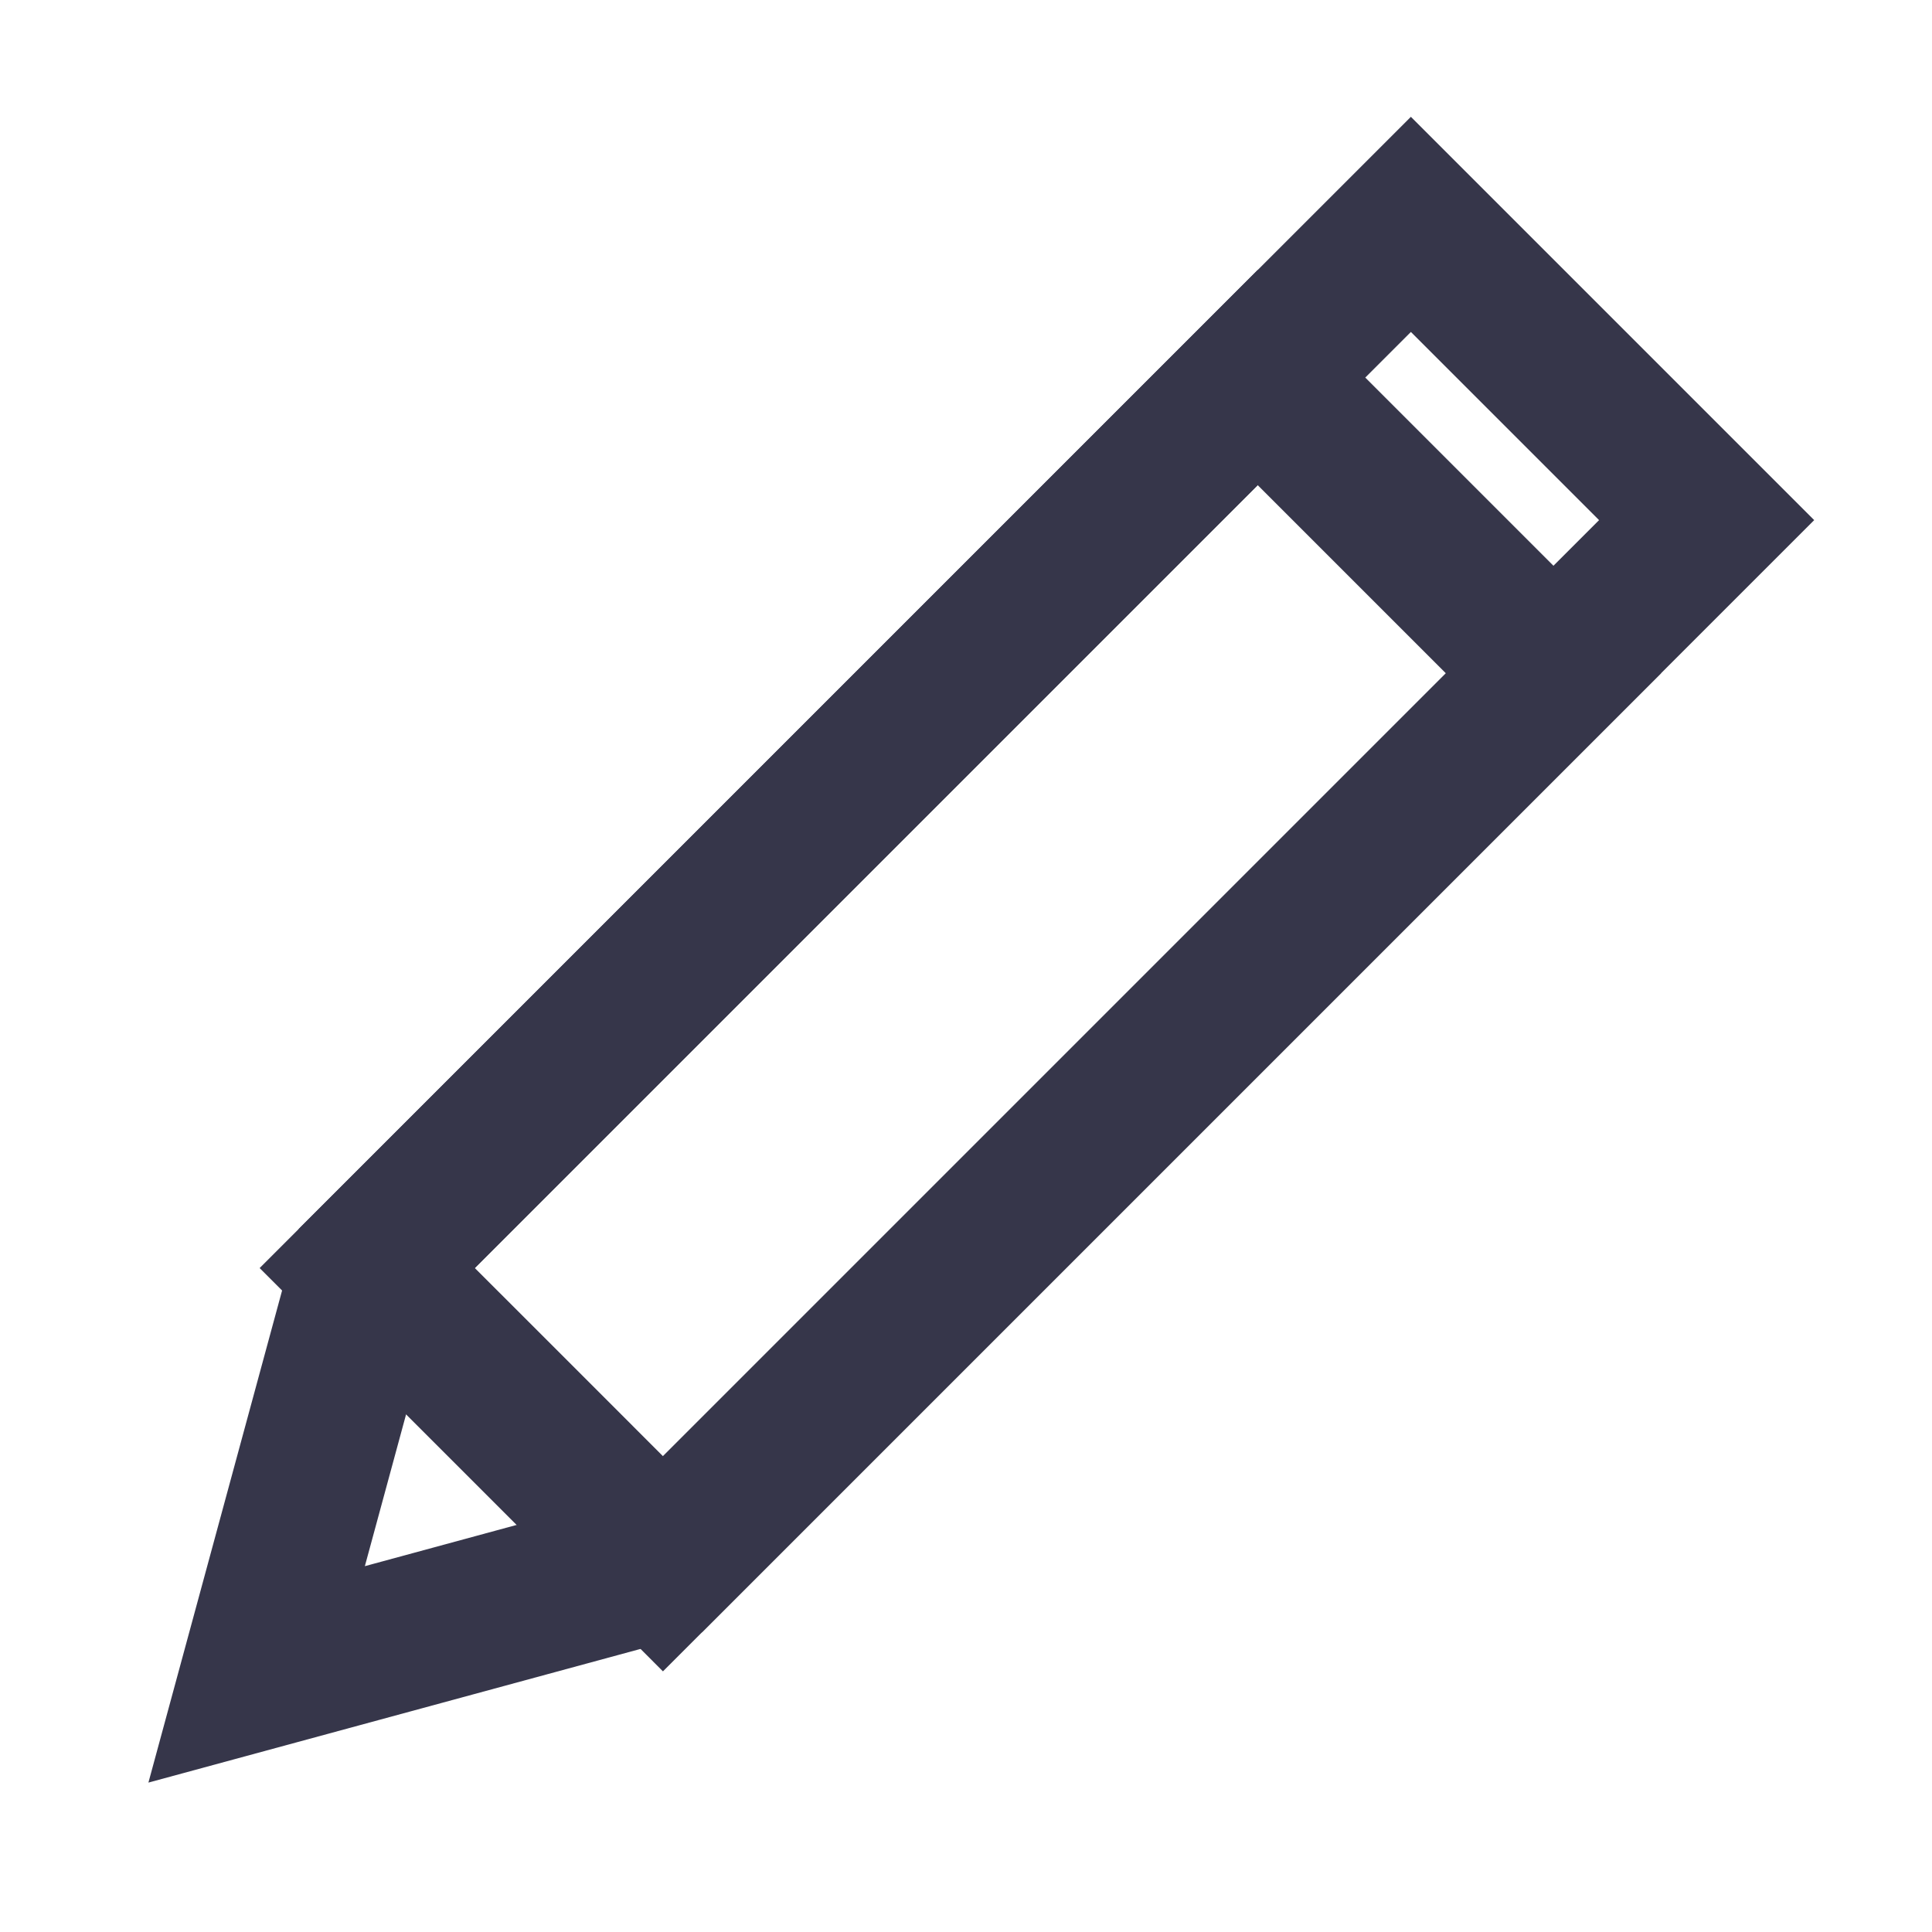
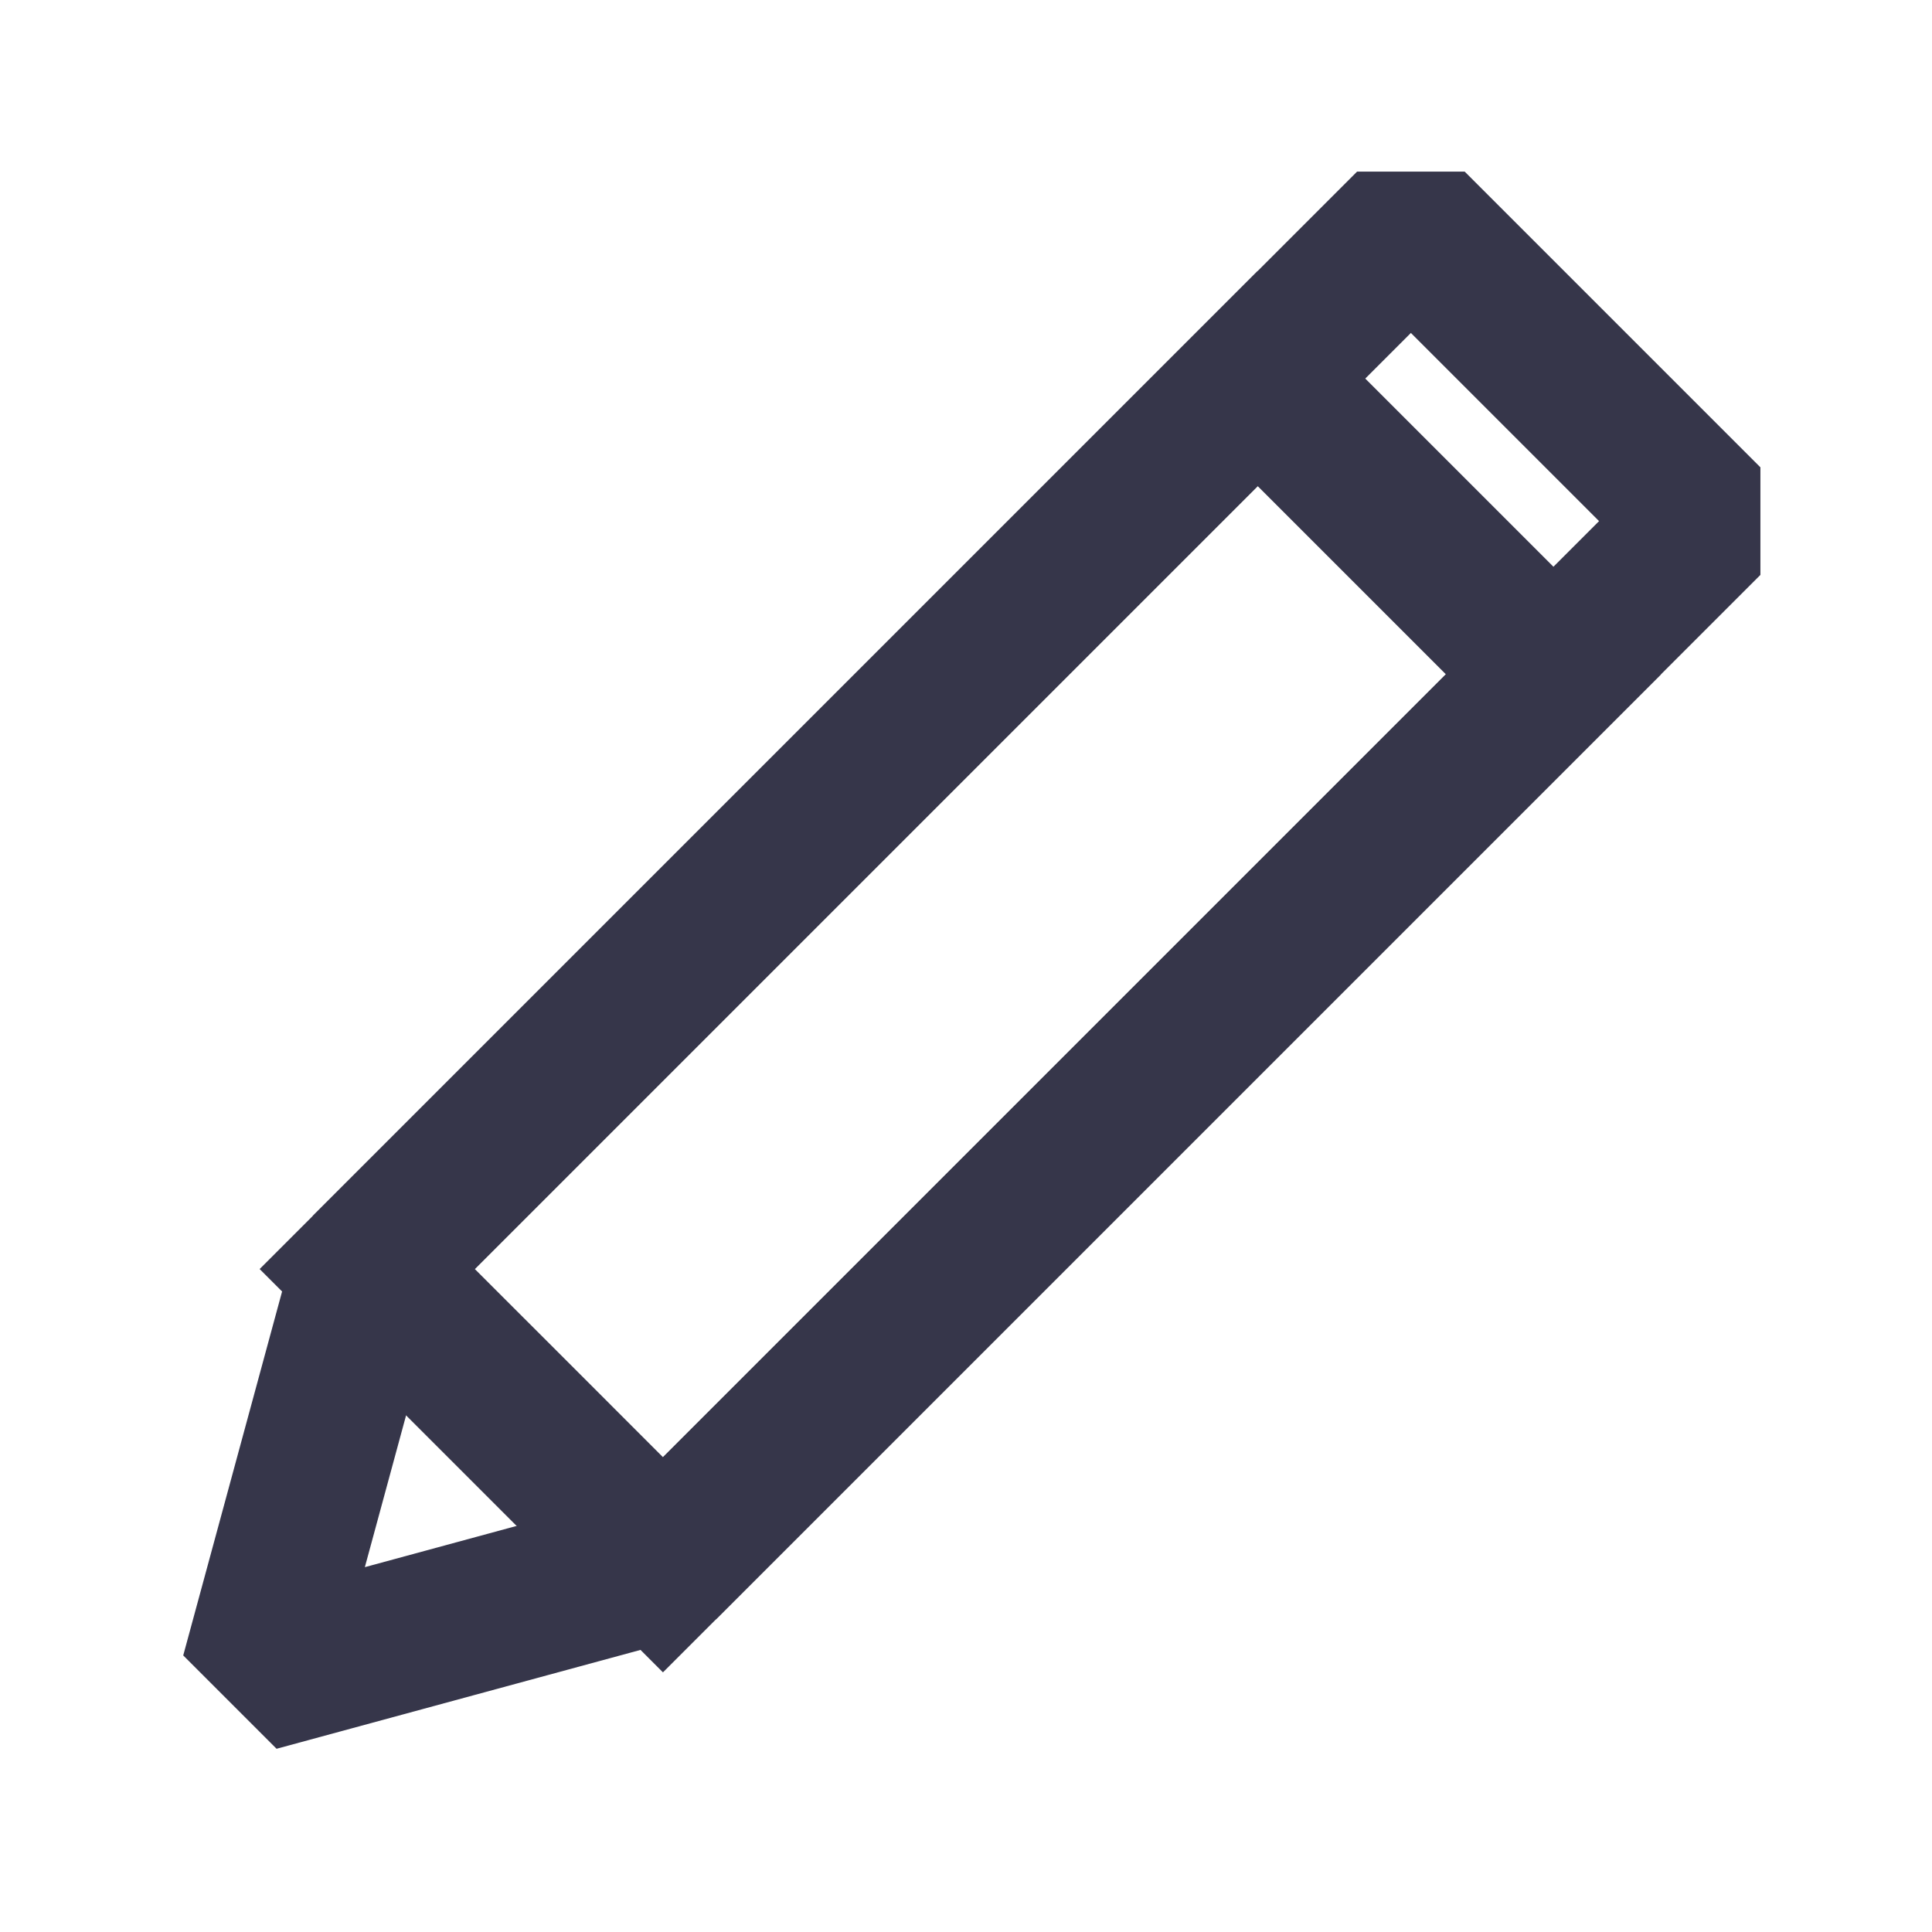
<svg xmlns="http://www.w3.org/2000/svg" xml:space="preserve" width="2.54mm" height="2.54mm" version="1.1" style="shape-rendering:geometricPrecision; text-rendering:geometricPrecision; image-rendering:optimizeQuality; fill-rule:evenodd; clip-rule:evenodd" viewBox="0 0 254 254">
  <defs>
    <style type="text/css">
   
    .str0 {stroke:#36364A;stroke-width:20;stroke-miterlimit:22.926}
+     .str1 {stroke:#36364A;stroke-width:20;stroke-linejoin:bevel;stroke-miterlimit:22.926}
    .fil0 {fill:none}
   
  </style>
  </defs>
  <g id="レイヤ_x0020_1">
-     <polygon class="fil0 str0" points="165.35,49.64 204.23,88.52 87.16,205.59 67.53,185.95 48.28,166.71 " />
-     <polygon class="fil0 str0" points="185.49,29.5 224.37,68.38 87.12,205.63 33.74,220.13 48.24,166.75 " />
+     <polygon class="fil0 str0" points="165.35,49.77 204.23,88.65 87.16,205.72 67.53,186.08 48.28,166.84 " />
+     <polygon class="fil0 str1" points="185.49,29.63 224.37,68.51 87.12,205.76 33.74,220.26 48.24,166.88 " />
  </g>
</svg>
